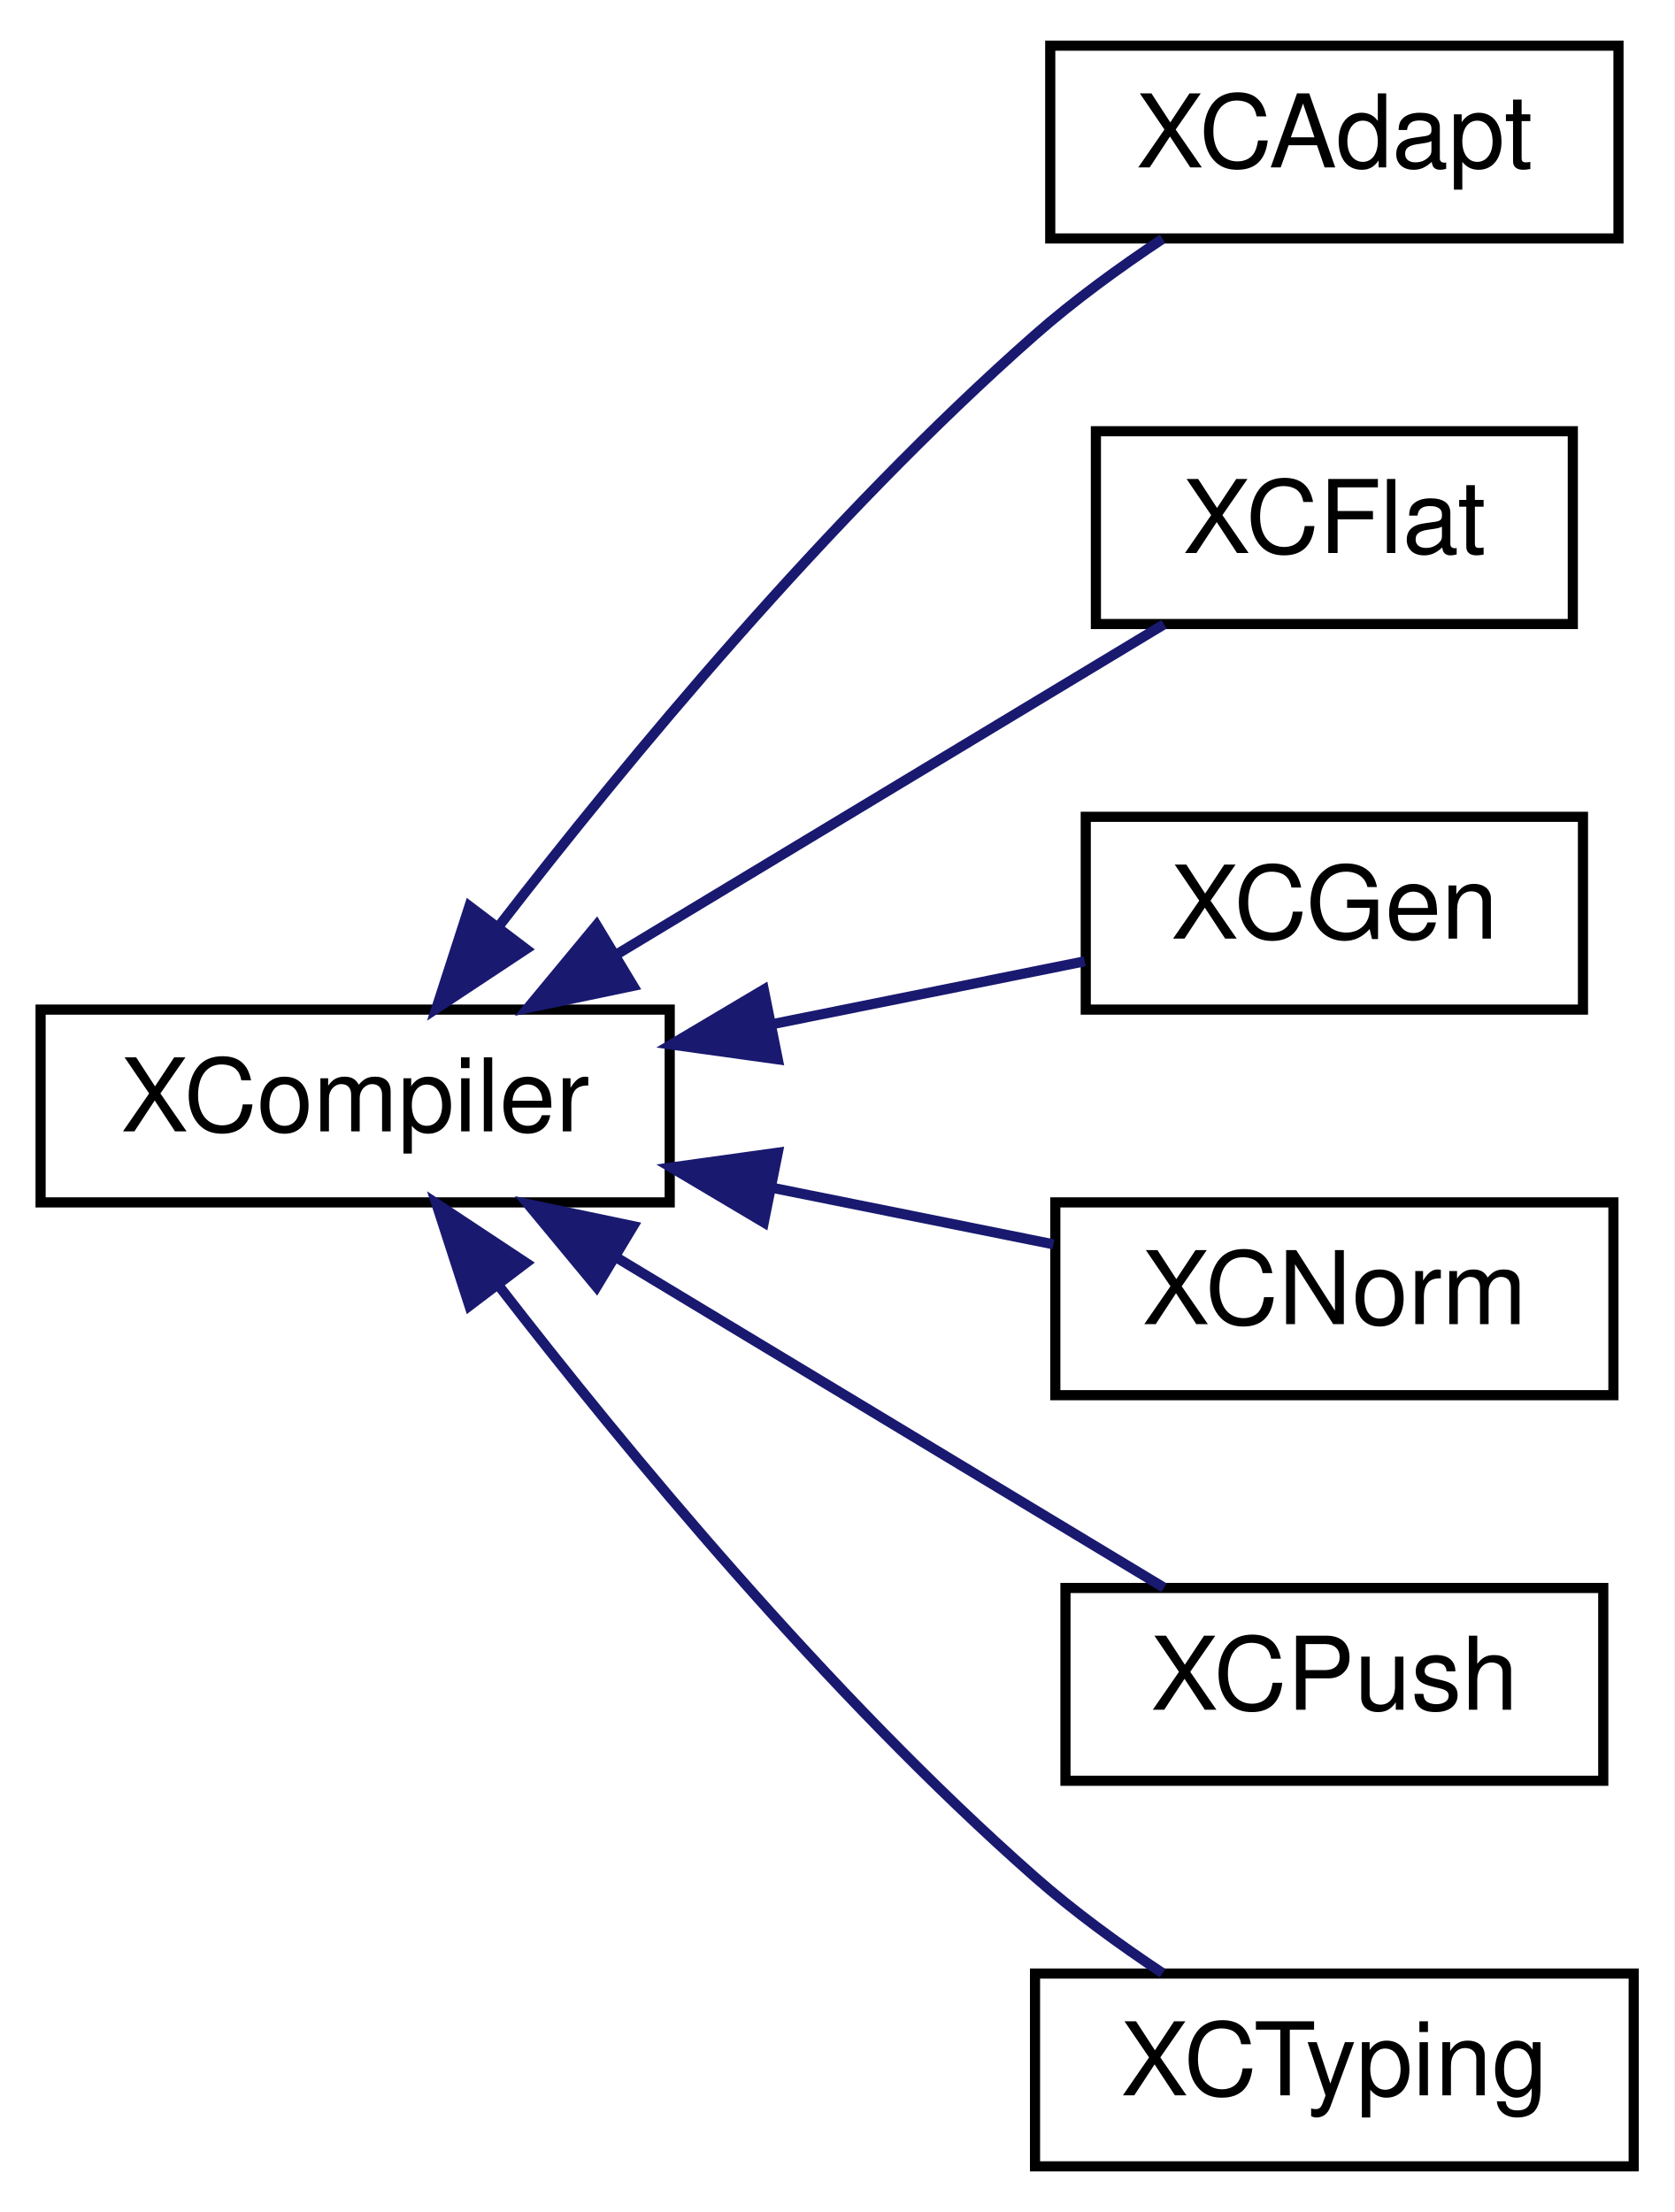
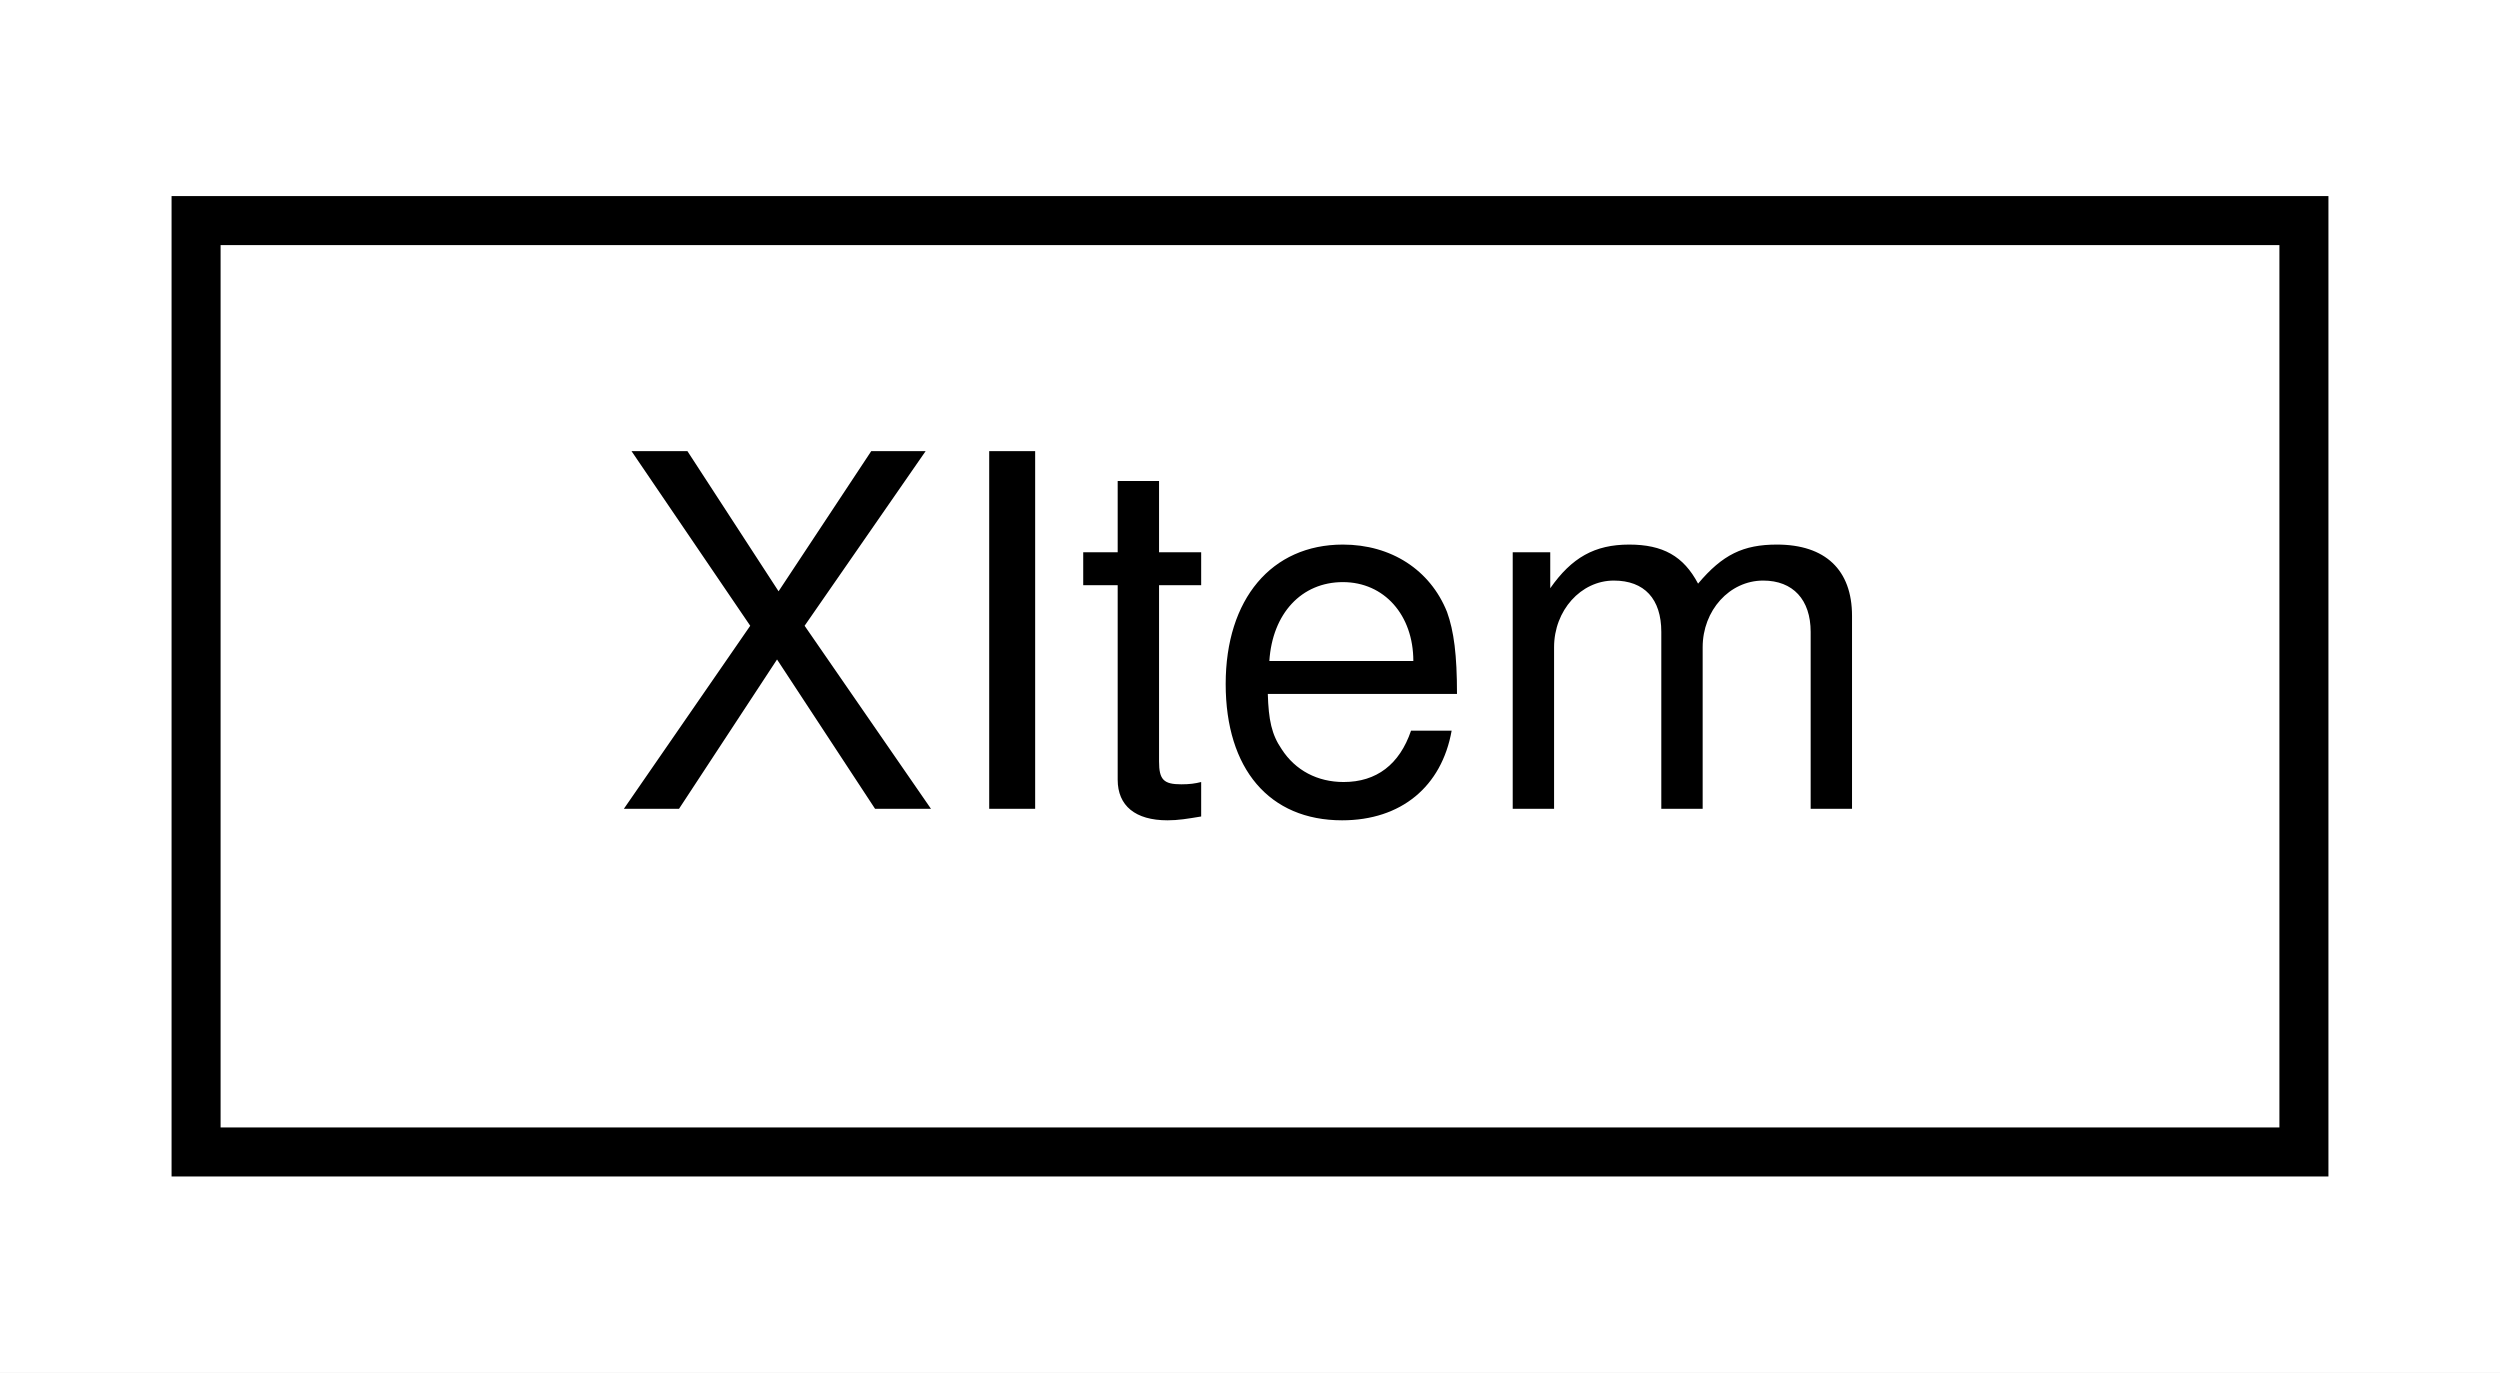
- <svg xmlns="http://www.w3.org/2000/svg" xmlns:xlink="http://www.w3.org/1999/xlink" width="165pt" height="218pt" viewBox="0.00 0.00 165.00 218.00">
-   <g id="graph0" class="graph" transform="scale(1 1) rotate(0) translate(4 214)">
-     <polygon fill="white" stroke="transparent" points="-4,4 -4,-214 161,-214 161,4 -4,4" />
+ <svg xmlns="http://www.w3.org/2000/svg" xmlns:xlink="http://www.w3.org/1999/xlink" width="51pt" height="28pt" viewBox="0.00 0.00 51.00 28.00">
+   <g id="graph0" class="graph" transform="scale(1 1) rotate(0) translate(4 24)">
+     <polygon fill="white" stroke="transparent" points="-4,4 -4,-24 47,-24 47,4 -4,4" />
    <g id="node1" class="node">
      <g id="a_node1">
-         <a xlink:href="classcompile_1_1_x_compiler.html" target="_top" xlink:title="クエリのコンパイル系モジュール。">
-           <polygon fill="white" stroke="black" points="0,-95.5 0,-114.5 62,-114.5 62,-95.5 0,-95.5" />
-           <text text-anchor="middle" x="31" y="-102.5" font-family="Helvetica,sans-Serif" font-size="10.00">XCompiler</text>
+         <a xlink:href="classtype_1_1_x_item.html" target="_top" xlink:title="型変数のクラス">
+           <polygon fill="white" stroke="black" points="0,-0.5 0,-19.5 43,-19.5 43,-0.5 0,-0.5" />
+           <text text-anchor="middle" x="21.5" y="-7.5" font-family="Helvetica,sans-Serif" font-size="10.00">XItem</text>
        </a>
      </g>
    </g>
-     <g id="node2" class="node">
-       <g id="a_node2">
-         <a xlink:href="classcompile_1_1_x_c_adapt.html" target="_top" xlink:title=" ">
-           <polygon fill="white" stroke="black" points="99.5,-190.5 99.5,-209.5 155.5,-209.5 155.5,-190.5 99.5,-190.5" />
-           <text text-anchor="middle" x="127.5" y="-197.5" font-family="Helvetica,sans-Serif" font-size="10.00">XCAdapt</text>
-         </a>
-       </g>
-     </g>
-     <g id="edge1" class="edge">
-       <path fill="none" stroke="midnightblue" d="M45.16,-122.72C57.7,-138.94 77.64,-163.07 98,-181 101.84,-184.38 106.31,-187.63 110.57,-190.46" />
-       <polygon fill="midnightblue" stroke="midnightblue" points="47.84,-120.46 39,-114.61 42.26,-124.69 47.84,-120.46" />
-     </g>
-     <g id="node3" class="node">
-       <g id="a_node3">
-         <a xlink:href="classcompile_1_1_x_c_flat.html" target="_top" xlink:title=" ">
-           <polygon fill="white" stroke="black" points="104,-152.5 104,-171.5 151,-171.5 151,-152.5 104,-152.5" />
-           <text text-anchor="middle" x="127.5" y="-159.5" font-family="Helvetica,sans-Serif" font-size="10.00">XCFlat</text>
-         </a>
-       </g>
-     </g>
-     <g id="edge2" class="edge">
-       <path fill="none" stroke="midnightblue" d="M56.9,-120.02C73.95,-130.3 96.03,-143.62 110.71,-152.47" />
-       <polygon fill="midnightblue" stroke="midnightblue" points="58.4,-116.84 48.03,-114.67 54.79,-122.83 58.4,-116.84" />
-     </g>
-     <g id="node4" class="node">
-       <g id="a_node4">
-         <a xlink:href="classcompile_1_1_x_c_gen.html" target="_top" xlink:title=" ">
-           <polygon fill="white" stroke="black" points="103,-114.5 103,-133.5 152,-133.5 152,-114.5 103,-114.5" />
-           <text text-anchor="middle" x="127.5" y="-121.5" font-family="Helvetica,sans-Serif" font-size="10.00">XCGen</text>
-         </a>
-       </g>
-     </g>
-     <g id="edge3" class="edge">
-       <path fill="none" stroke="midnightblue" d="M72.03,-113.05C82.55,-115.16 93.56,-117.38 102.9,-119.26" />
-       <polygon fill="midnightblue" stroke="midnightblue" points="72.65,-109.6 62.16,-111.06 71.27,-116.47 72.65,-109.6" />
-     </g>
-     <g id="node5" class="node">
-       <g id="a_node5">
-         <a xlink:href="classcompile_1_1_x_c_norm.html" target="_top" xlink:title=" ">
-           <polygon fill="white" stroke="black" points="100,-76.5 100,-95.5 155,-95.5 155,-76.5 100,-76.5" />
-           <text text-anchor="middle" x="127.5" y="-83.5" font-family="Helvetica,sans-Serif" font-size="10.00">XCNorm</text>
-         </a>
-       </g>
-     </g>
-     <g id="edge4" class="edge">
-       <path fill="none" stroke="midnightblue" d="M72.1,-96.94C81.46,-95.06 91.2,-93.1 99.81,-91.37" />
-       <polygon fill="midnightblue" stroke="midnightblue" points="71.27,-93.53 62.16,-98.94 72.65,-100.4 71.27,-93.53" />
-     </g>
-     <g id="node6" class="node">
-       <g id="a_node6">
-         <a xlink:href="classcompile_1_1_x_c_push.html" target="_top" xlink:title=" ">
-           <polygon fill="white" stroke="black" points="101,-38.5 101,-57.5 154,-57.5 154,-38.5 101,-38.5" />
-           <text text-anchor="middle" x="127.5" y="-45.5" font-family="Helvetica,sans-Serif" font-size="10.00">XCPush</text>
-         </a>
-       </g>
-     </g>
-     <g id="edge5" class="edge">
-       <path fill="none" stroke="midnightblue" d="M56.9,-89.98C73.95,-79.7 96.03,-66.38 110.71,-57.53" />
-       <polygon fill="midnightblue" stroke="midnightblue" points="54.79,-87.17 48.03,-95.33 58.4,-93.16 54.79,-87.17" />
-     </g>
-     <g id="node7" class="node">
-       <g id="a_node7">
-         <a xlink:href="classcompile_1_1_x_c_typing.html" target="_top" xlink:title="型付けと記号表の前処理を行うクラス">
-           <polygon fill="white" stroke="black" points="98,-0.5 98,-19.5 157,-19.5 157,-0.5 98,-0.5" />
-           <text text-anchor="middle" x="127.5" y="-7.5" font-family="Helvetica,sans-Serif" font-size="10.00">XCTyping</text>
-         </a>
-       </g>
-     </g>
-     <g id="edge6" class="edge">
-       <path fill="none" stroke="midnightblue" d="M45.16,-87.28C57.7,-71.06 77.64,-46.93 98,-29 101.84,-25.62 106.31,-22.37 110.57,-19.54" />
-       <polygon fill="midnightblue" stroke="midnightblue" points="42.26,-85.31 39,-95.39 47.84,-89.54 42.26,-85.31" />
-     </g>
  </g>
</svg>
